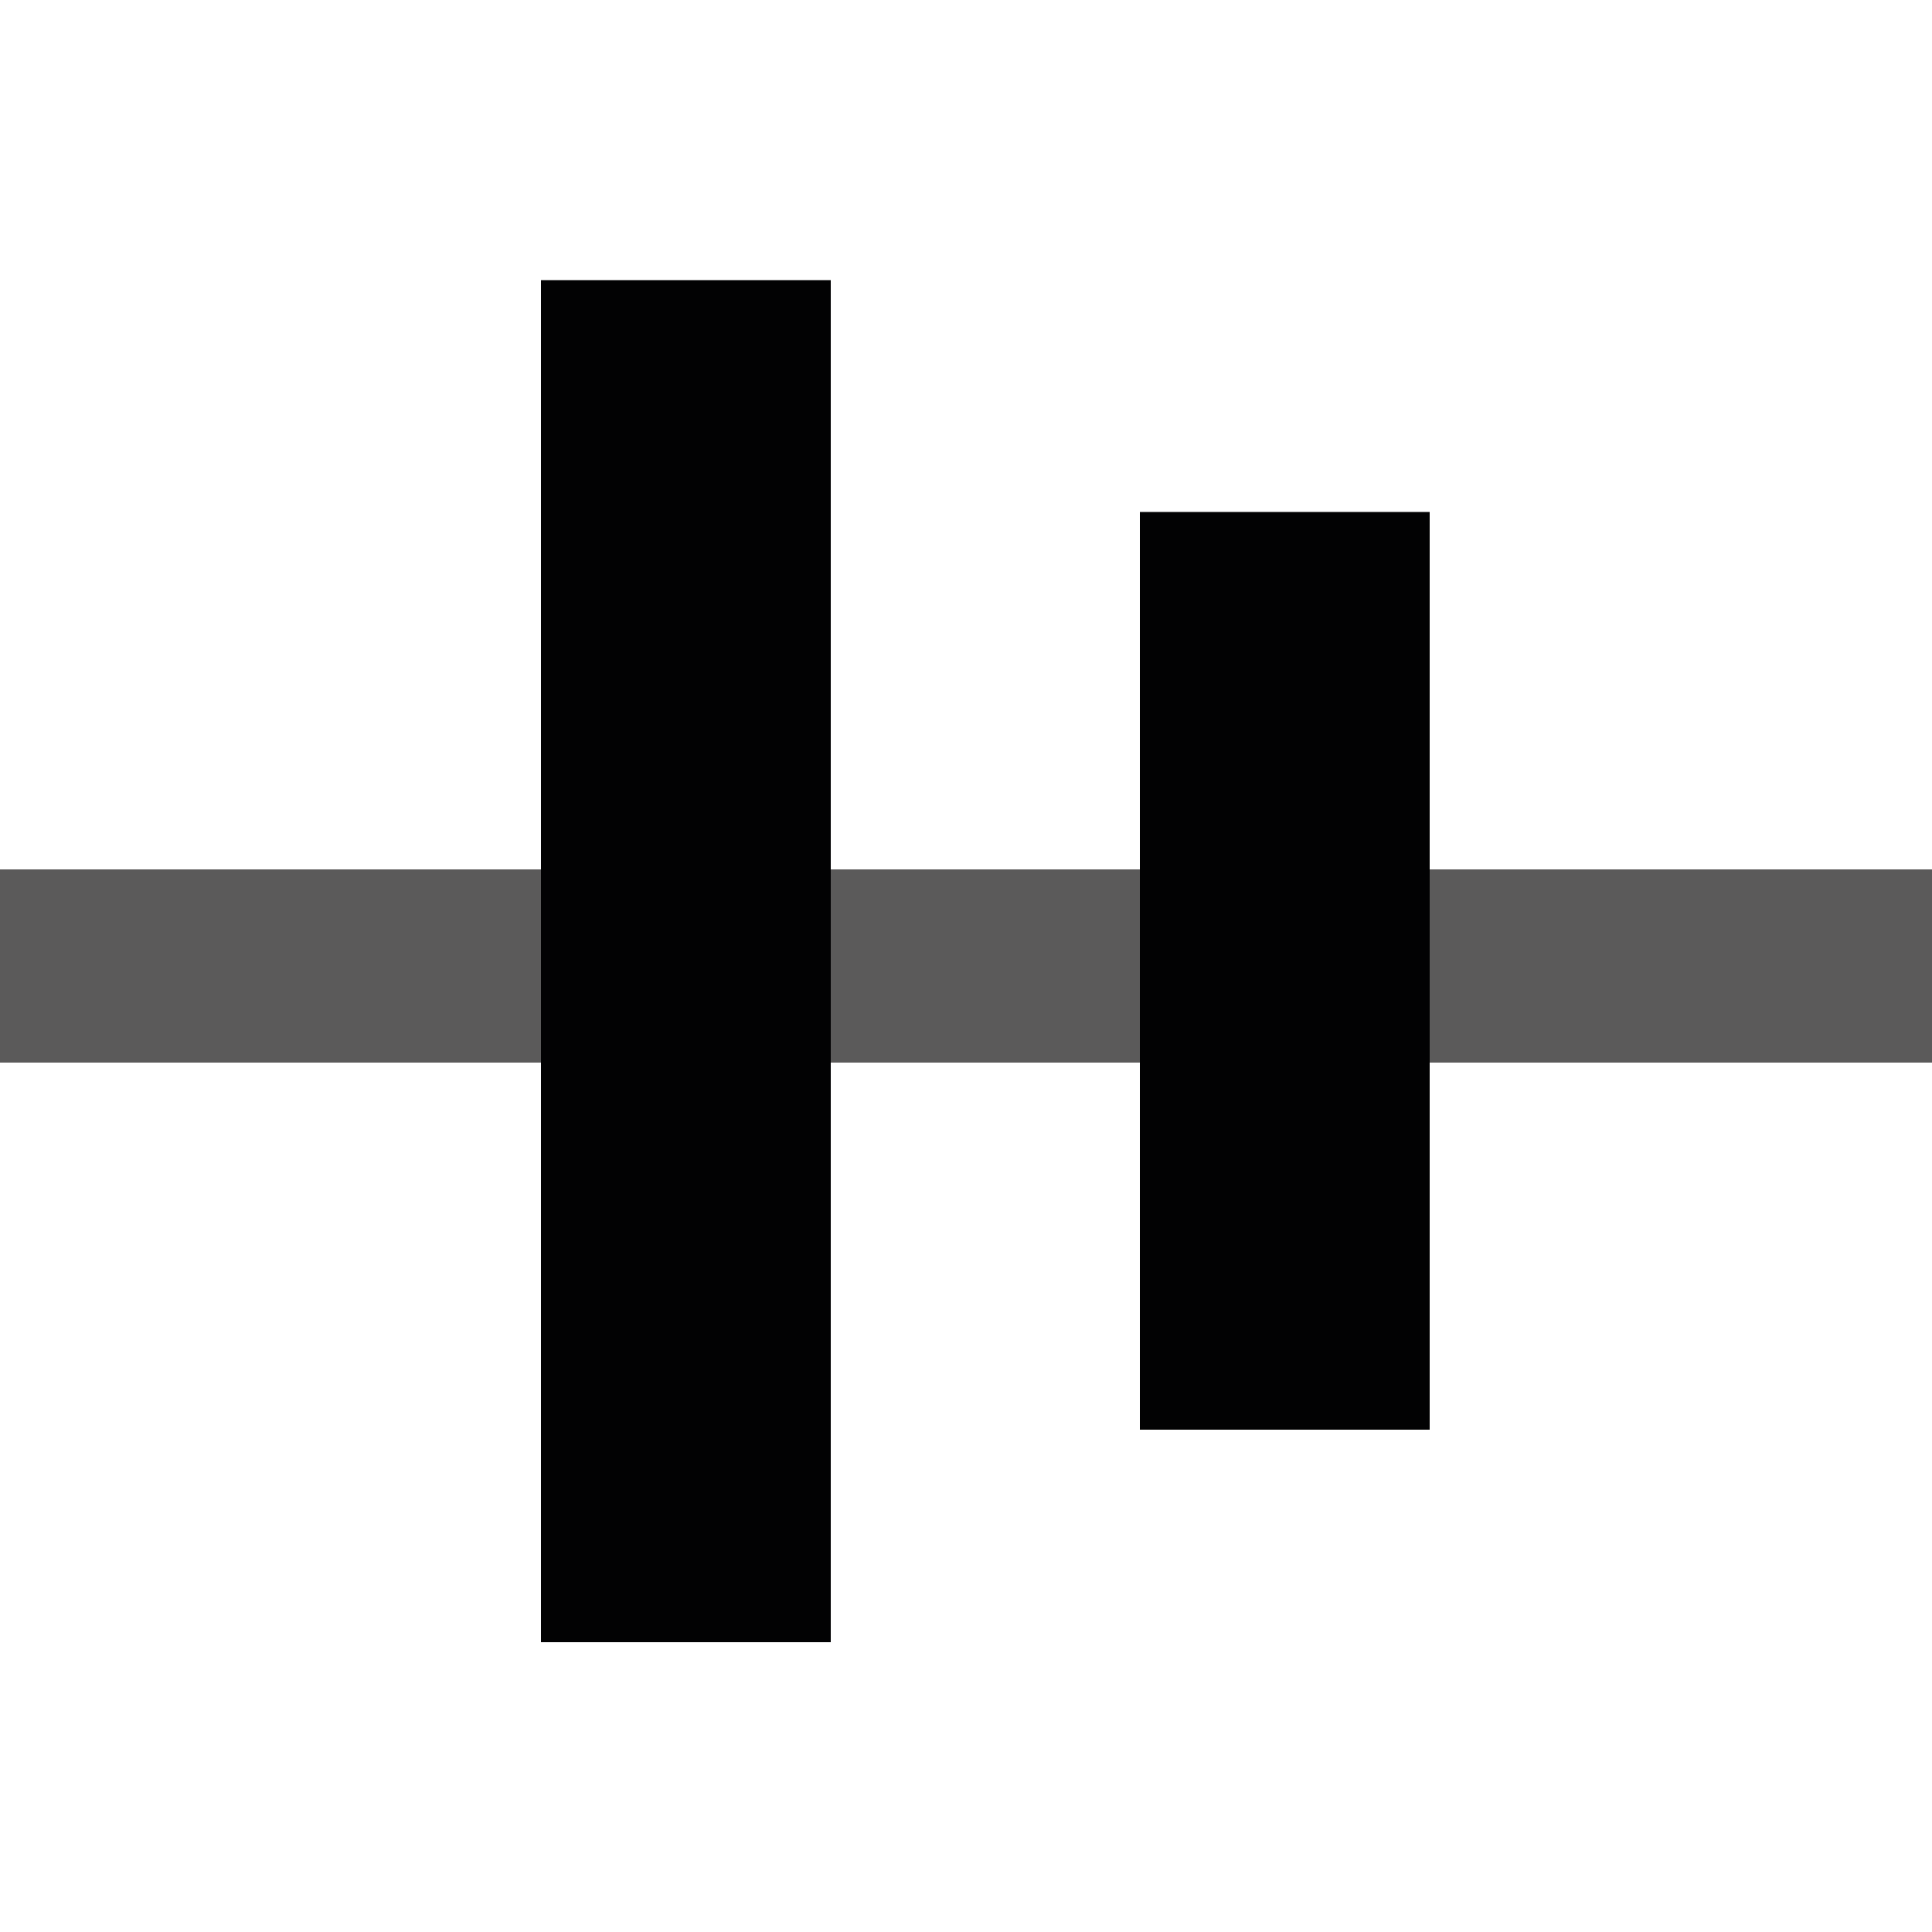
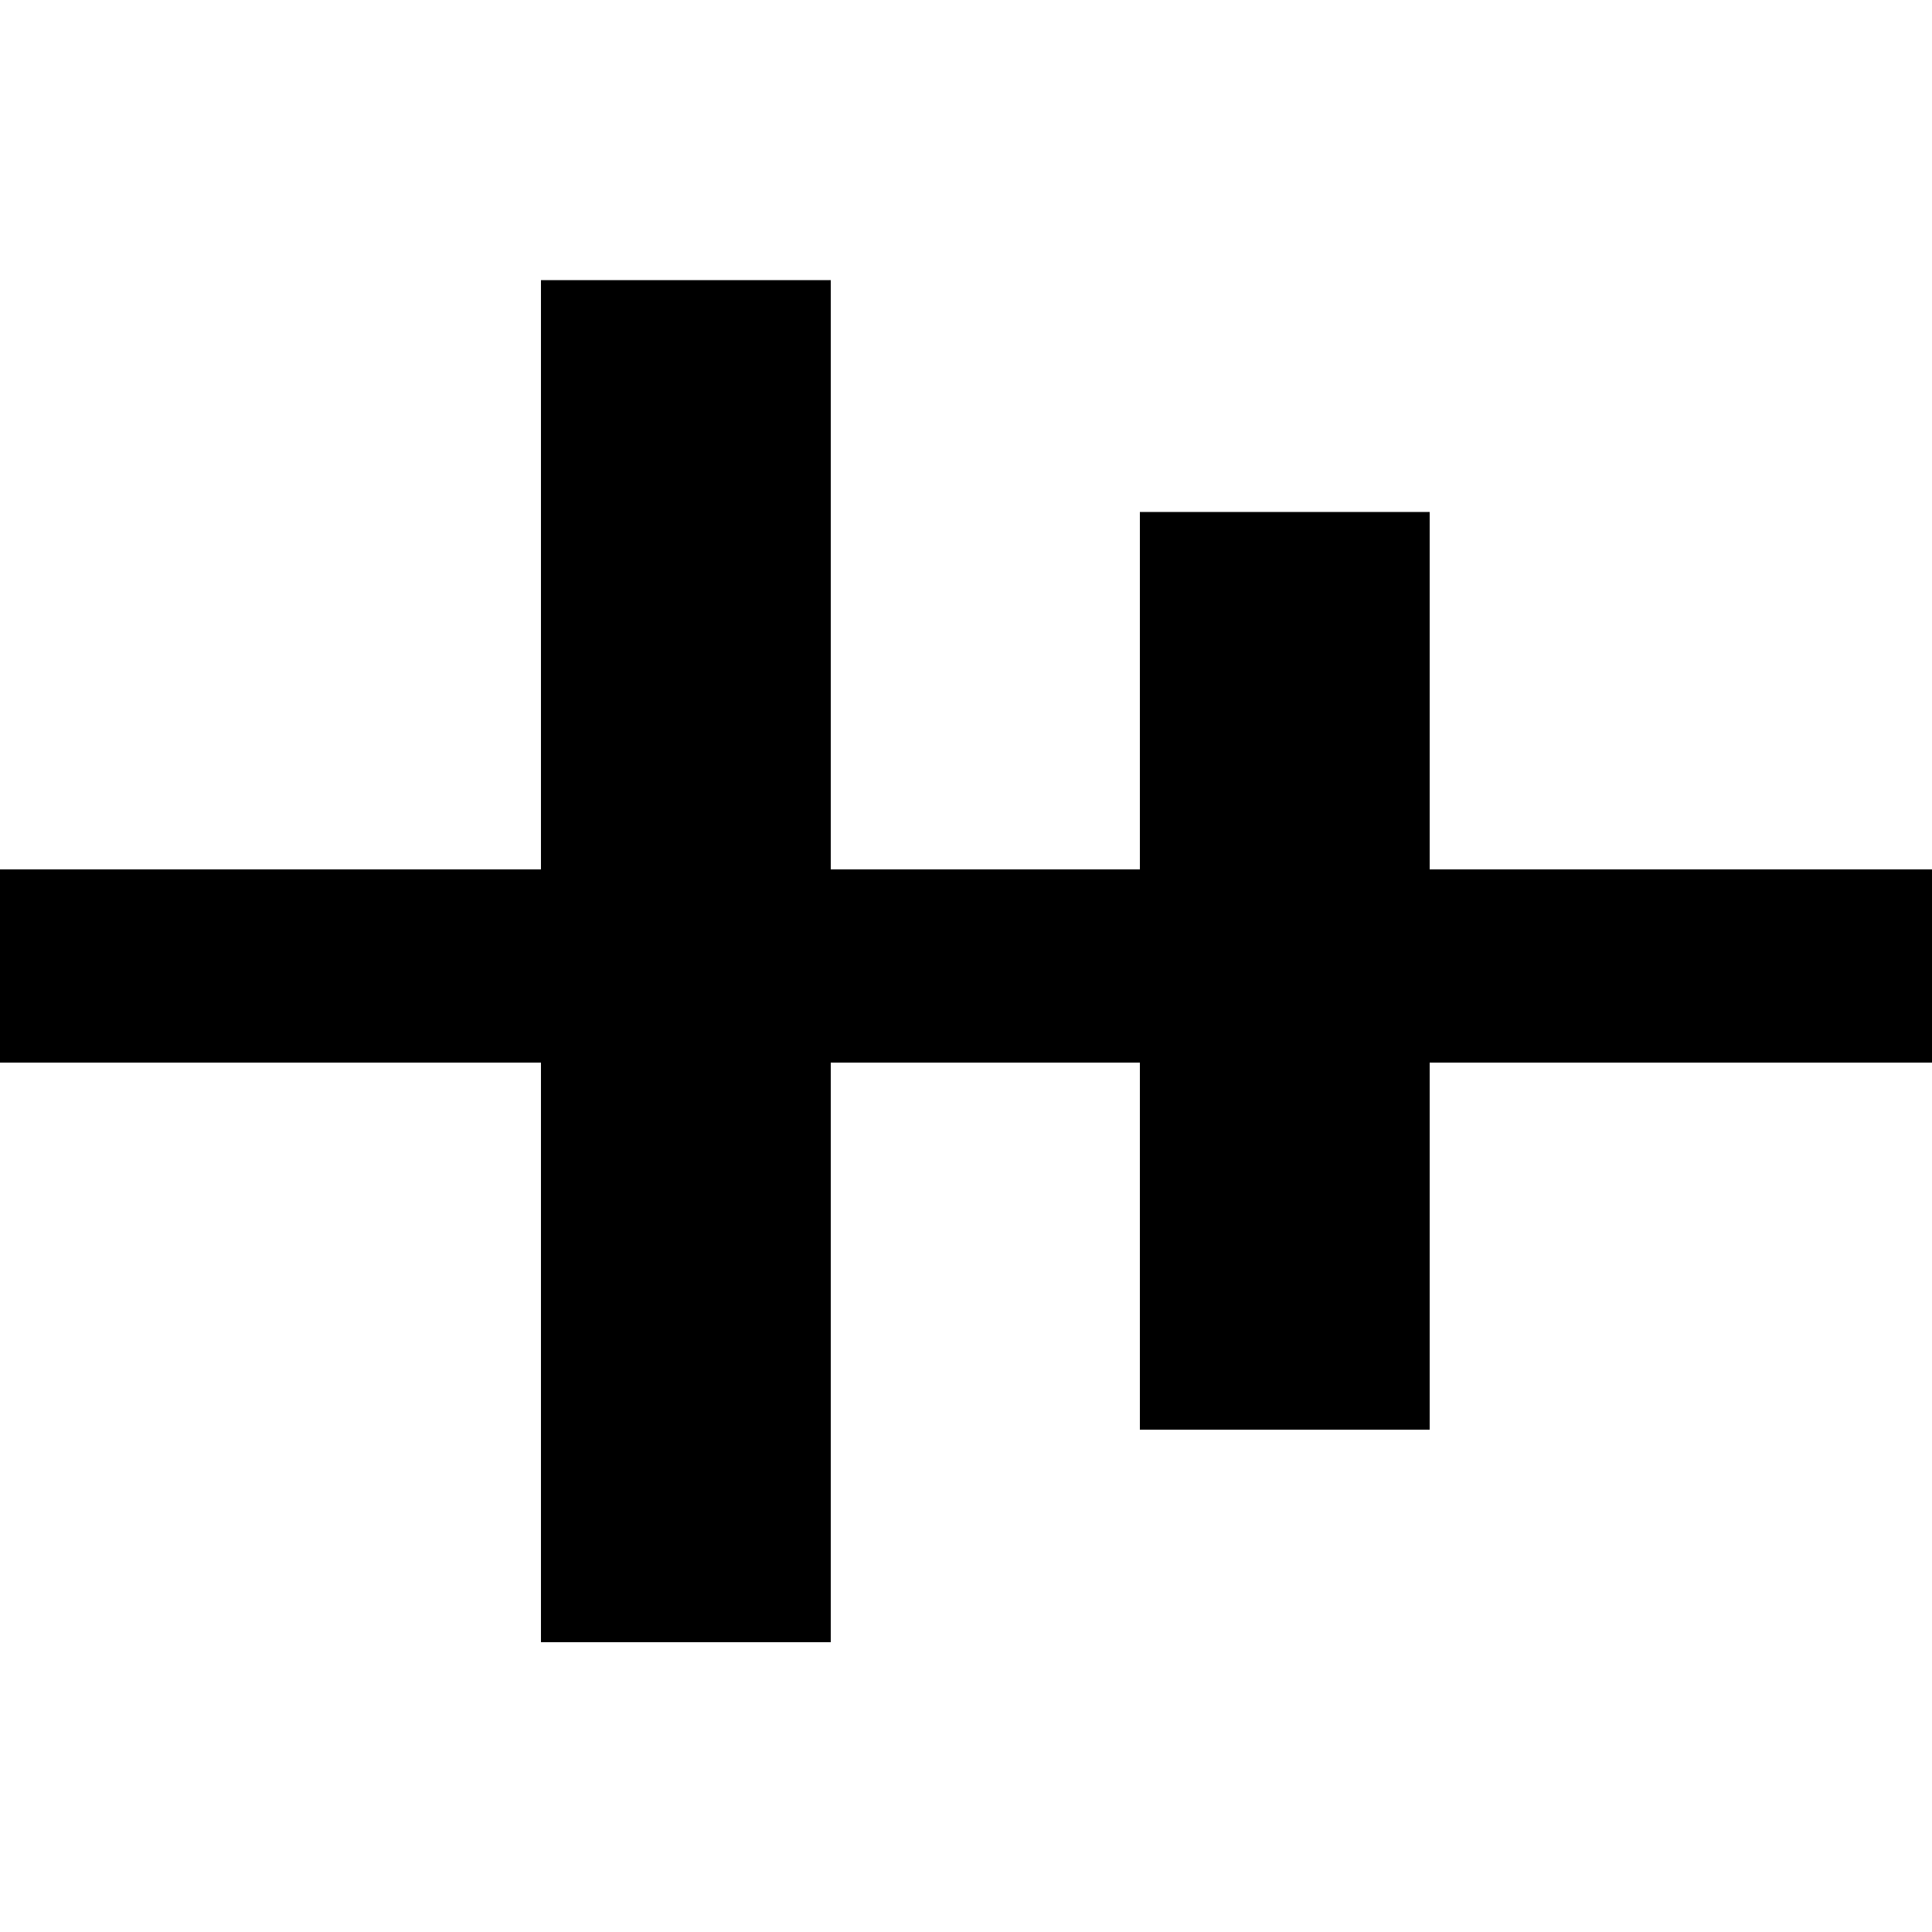
<svg xmlns="http://www.w3.org/2000/svg" version="1.1" id="Layer_1" x="0px" y="0px" viewBox="0 0 20 20" style="enable-background:new 0 0 20 20;" xml:space="preserve">
-   <style type="text/css">
- 	.st0{fill:#5B5A5A;}
- 	.st1{fill:#020203;}
- </style>
  <g>
    <rect y="9" class="st0" width="20" height="2" />
  </g>
  <rect x="5.6" y="2.9" class="st1" width="3" height="14.1" />
  <rect x="11.8" y="5.3" class="st1" width="3" height="9.5" />
</svg>
